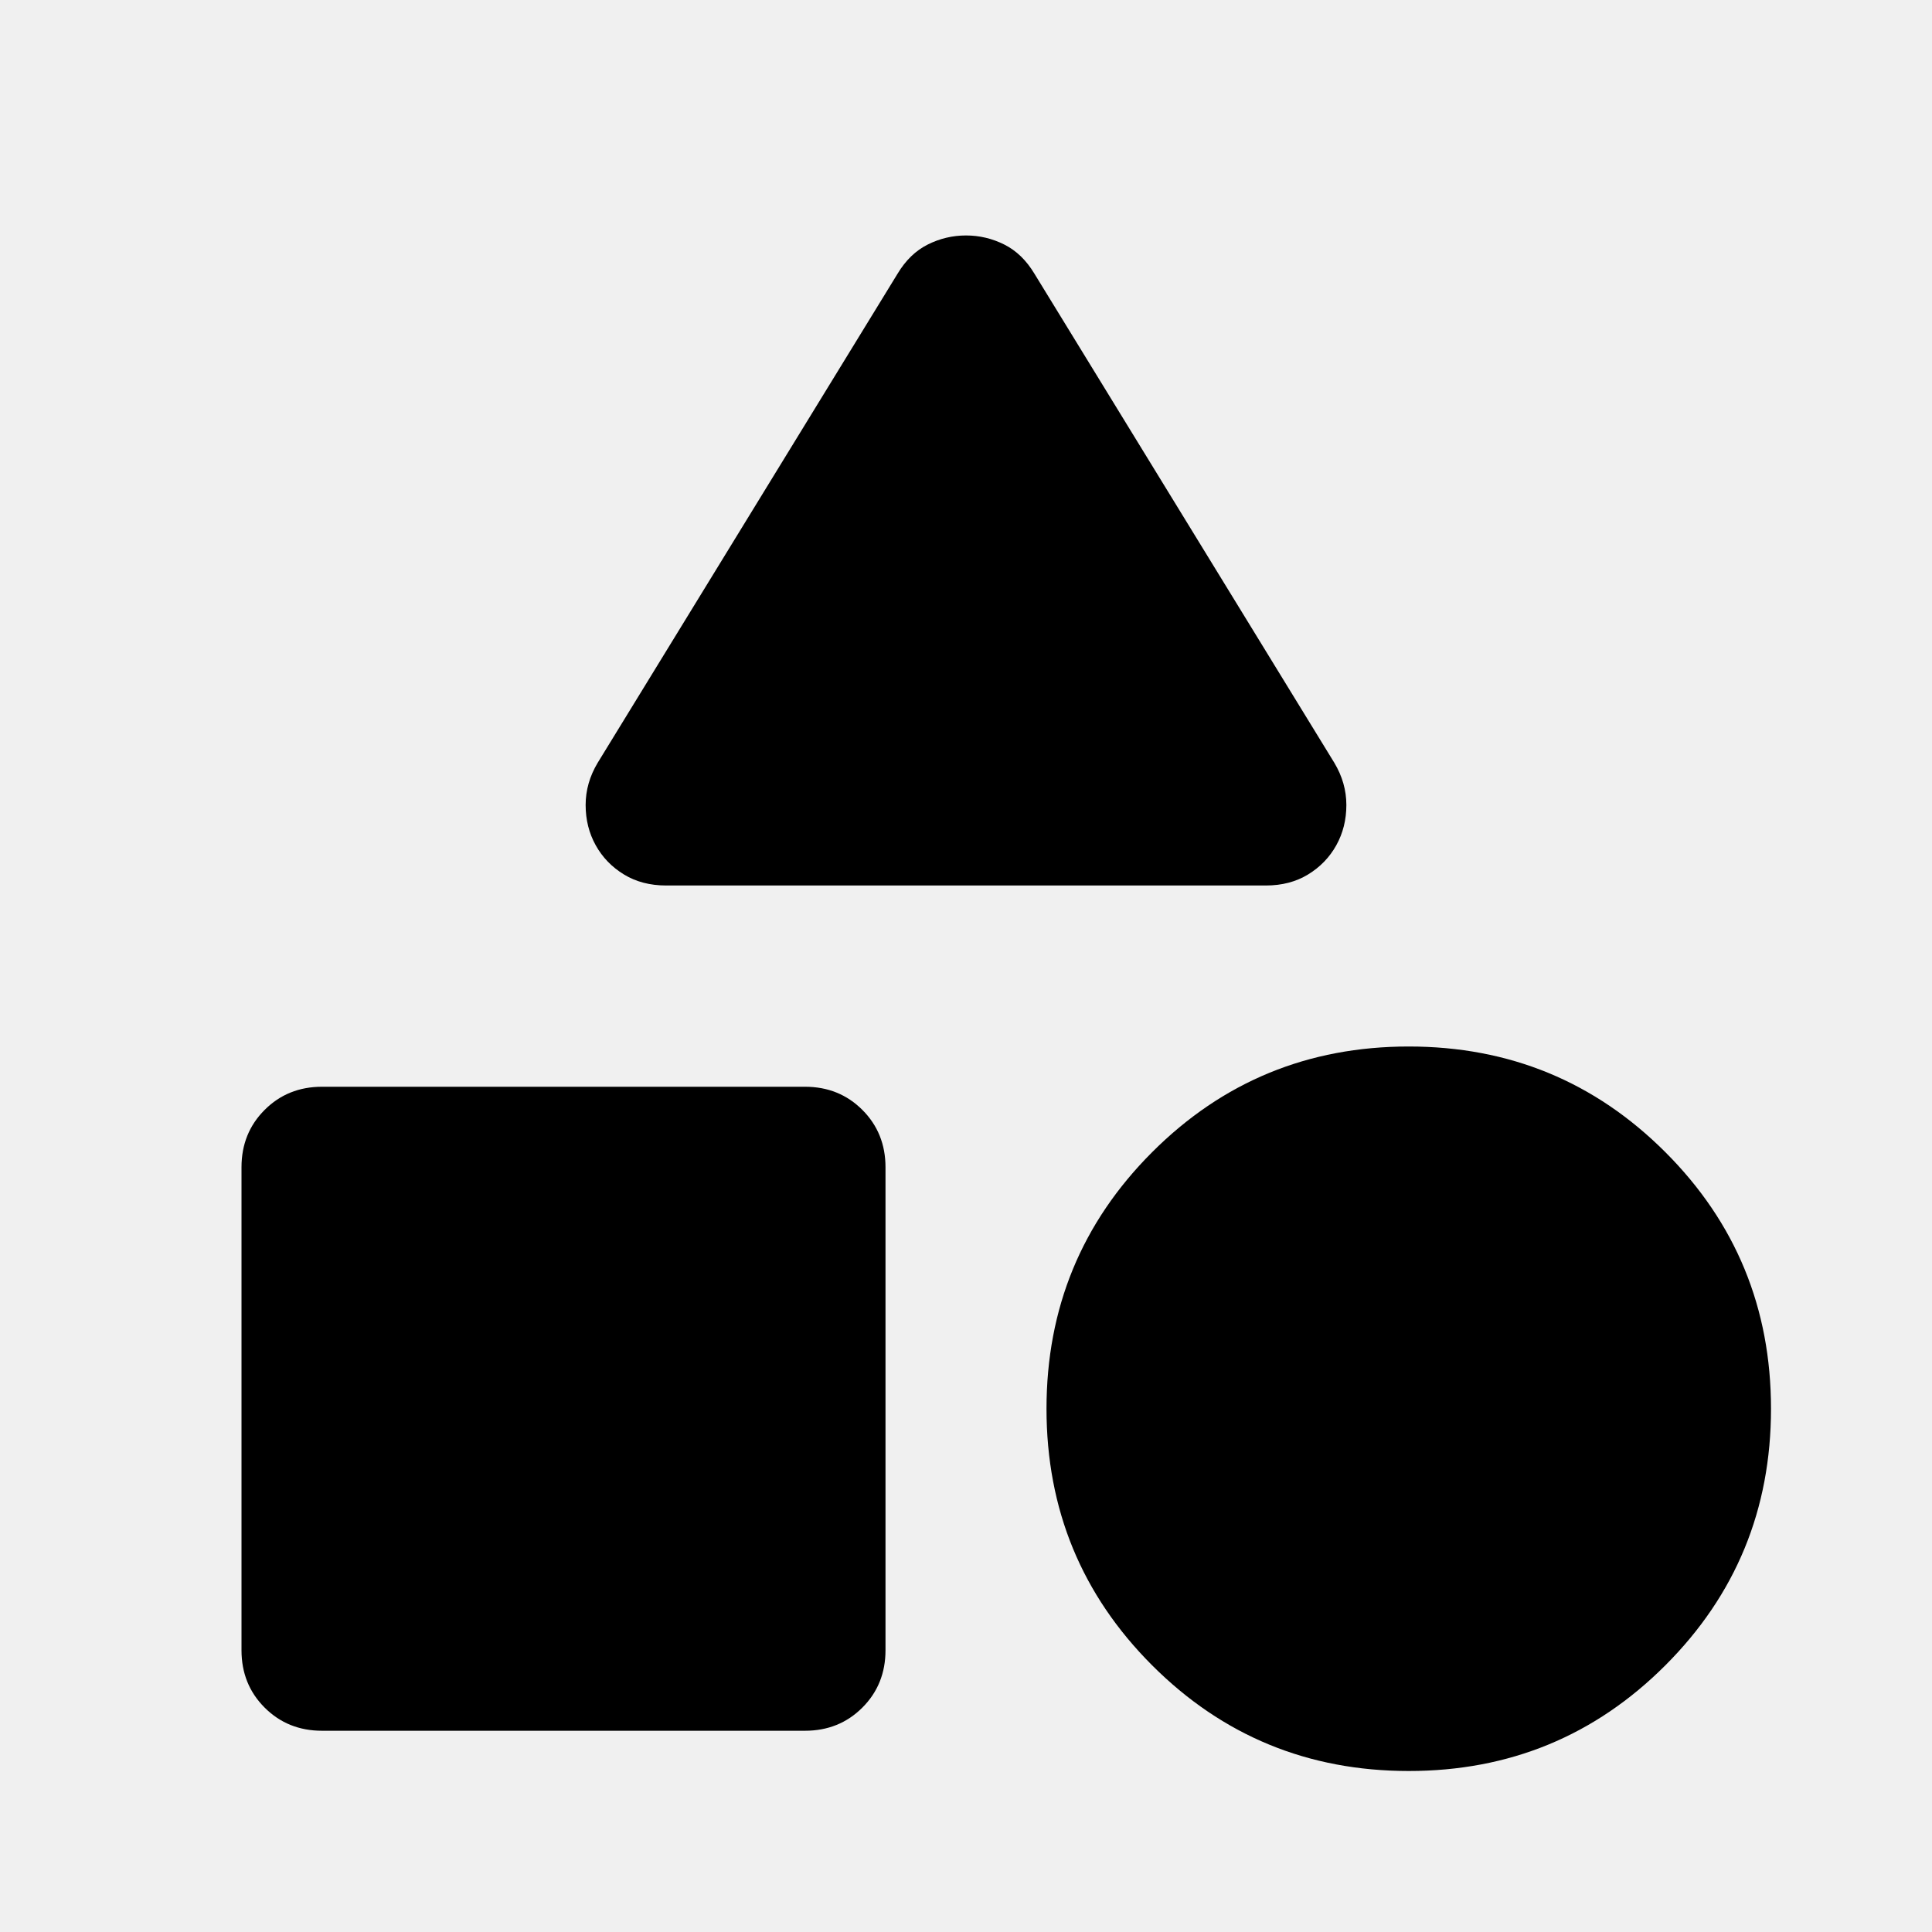
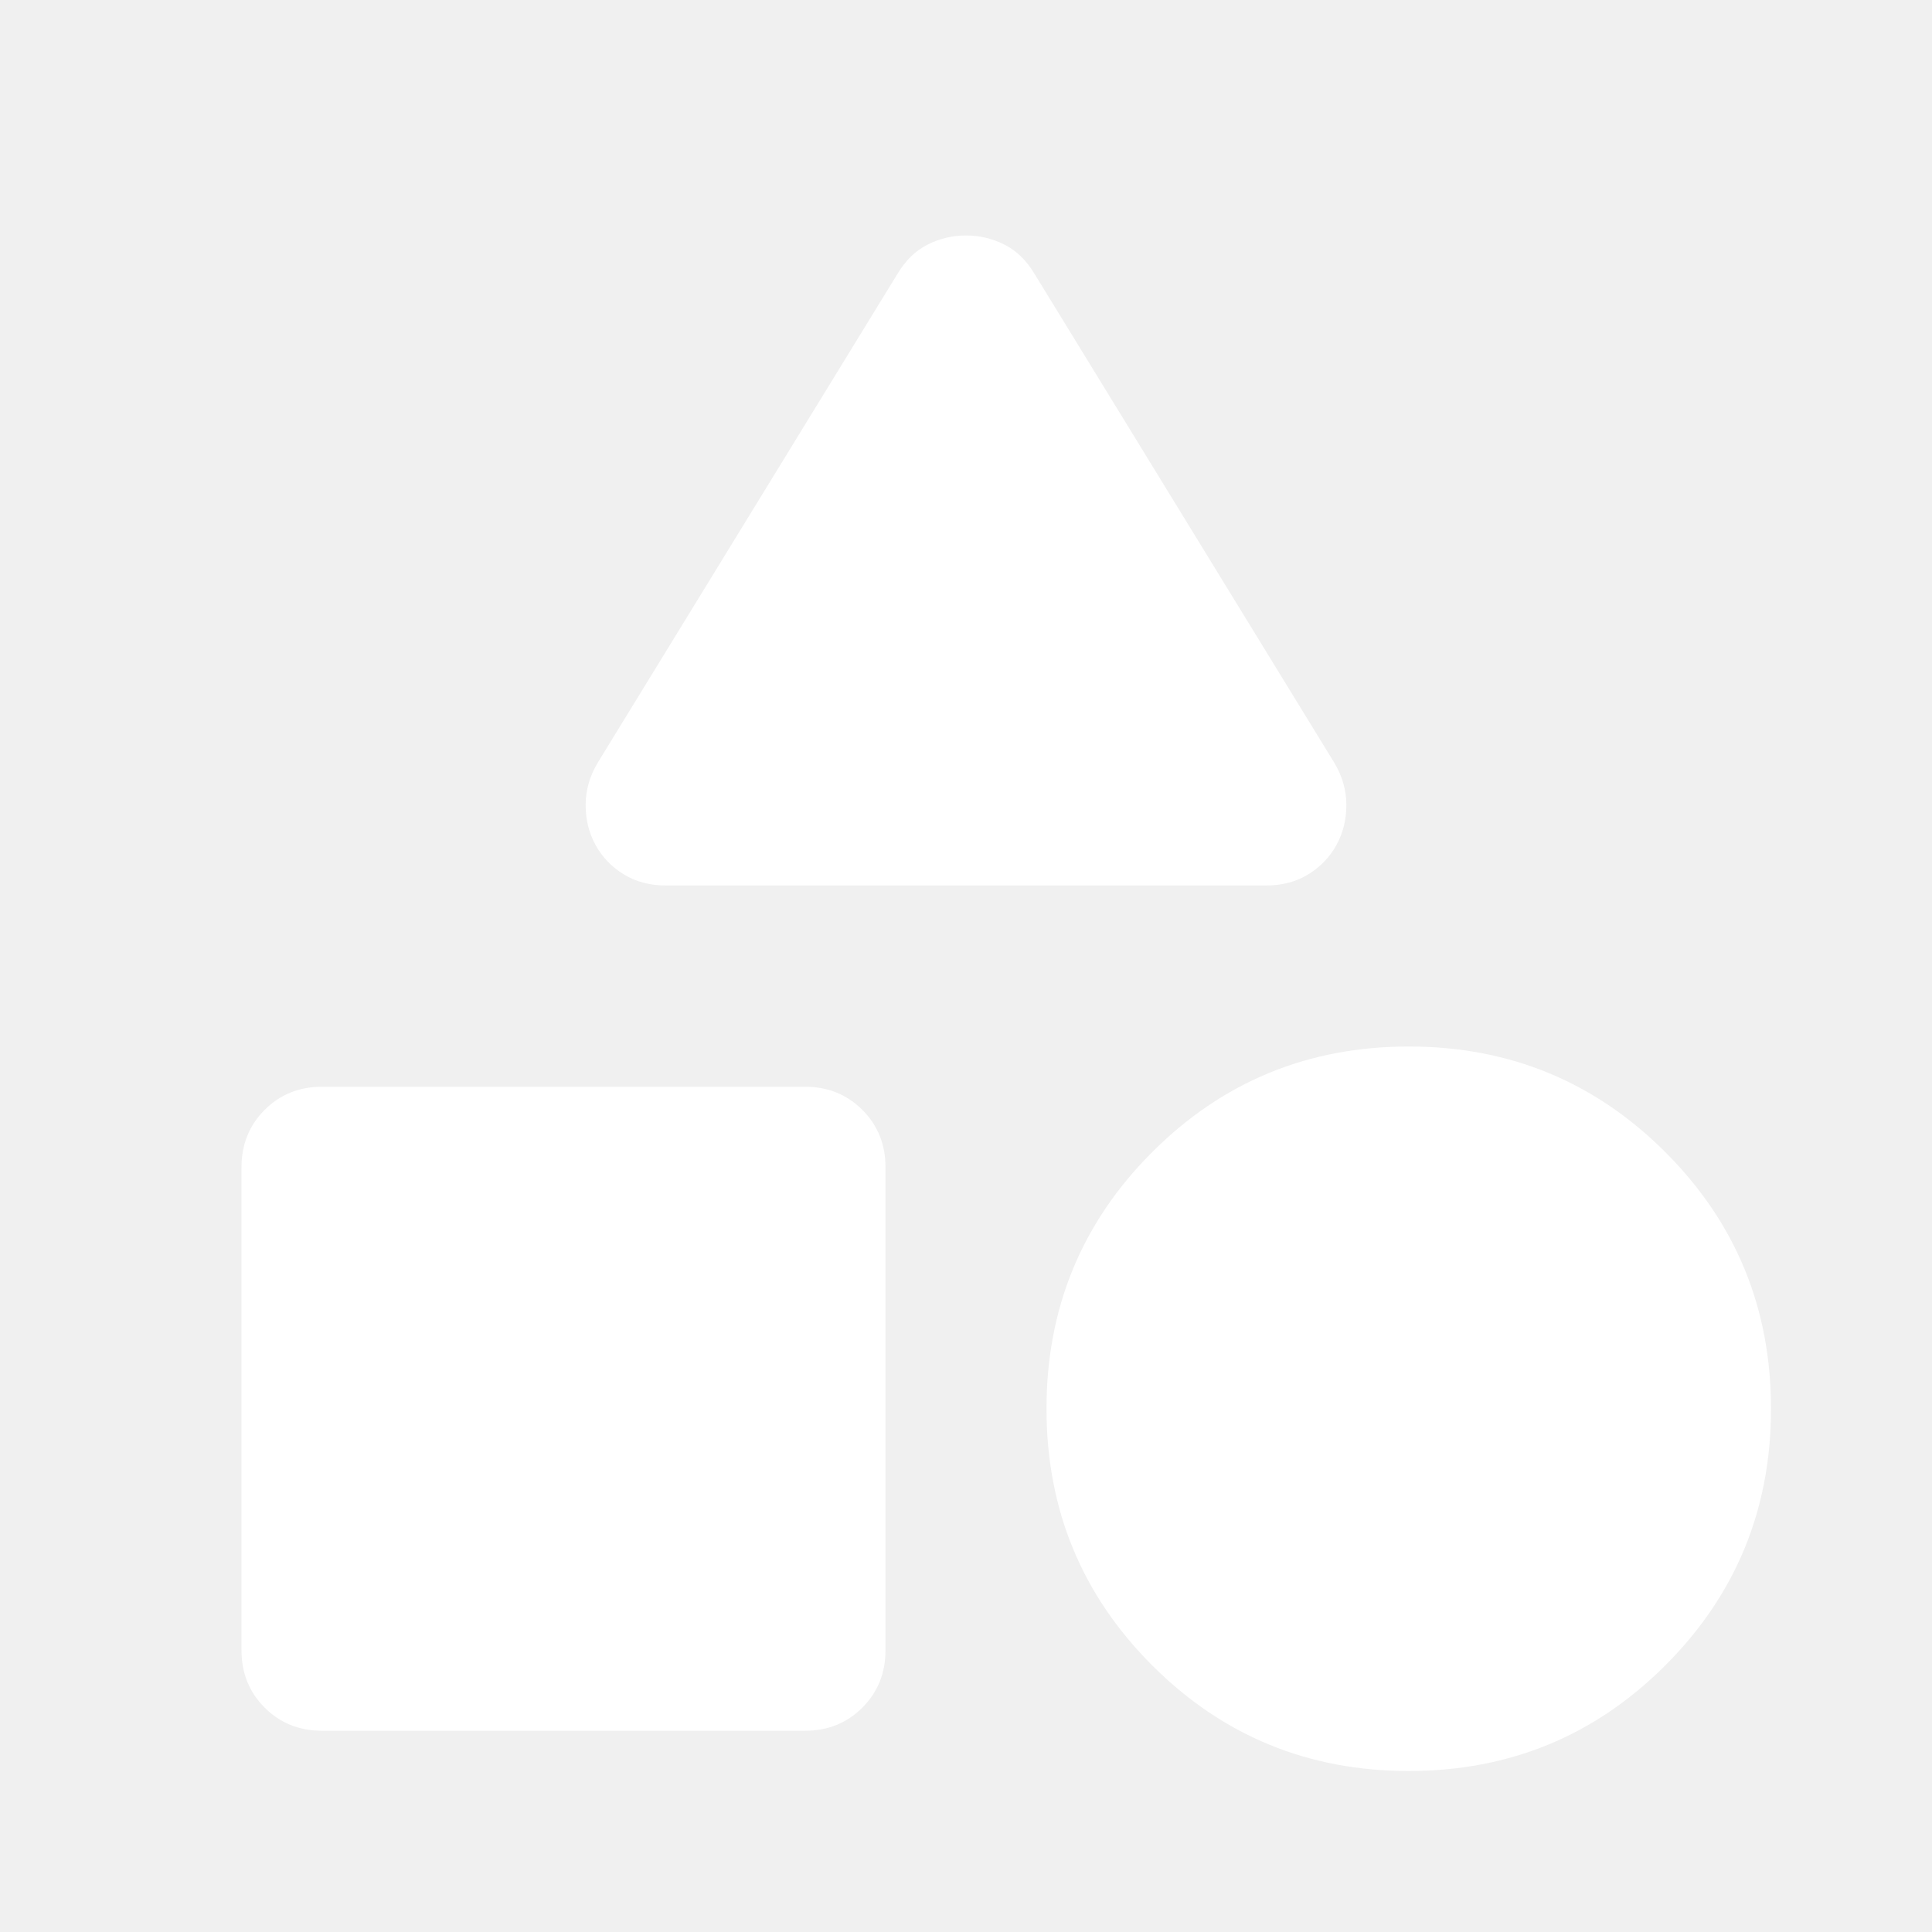
- <svg xmlns="http://www.w3.org/2000/svg" height="24px" viewBox="0 -960 960 960" width="24px" fill="#000">
+ <svg xmlns="http://www.w3.org/2000/svg" height="24px" viewBox="0 -960 960 960" width="24px" fill="#fff">
  <path d="m297-581 149-243q6-10 15-14.5t19-4.5q10 0 19 4.5t15 14.5l149 243q6 10 6 21t-5 20q-5 9-14 14.5t-21 5.5H331q-12 0-21-5.5T296-540q-5-9-5-20t6-21ZM700-80q-75 0-127.5-52.5T520-260q0-75 52.5-127.5T700-440q75 0 127.5 52.5T880-260q0 75-52.5 127.5T700-80Zm-580-60v-240q0-17 11.5-28.5T160-420h240q17 0 28.5 11.5T440-380v240q0 17-11.5 28.5T400-100H160q-17 0-28.5-11.5T120-140Z" />
</svg>
